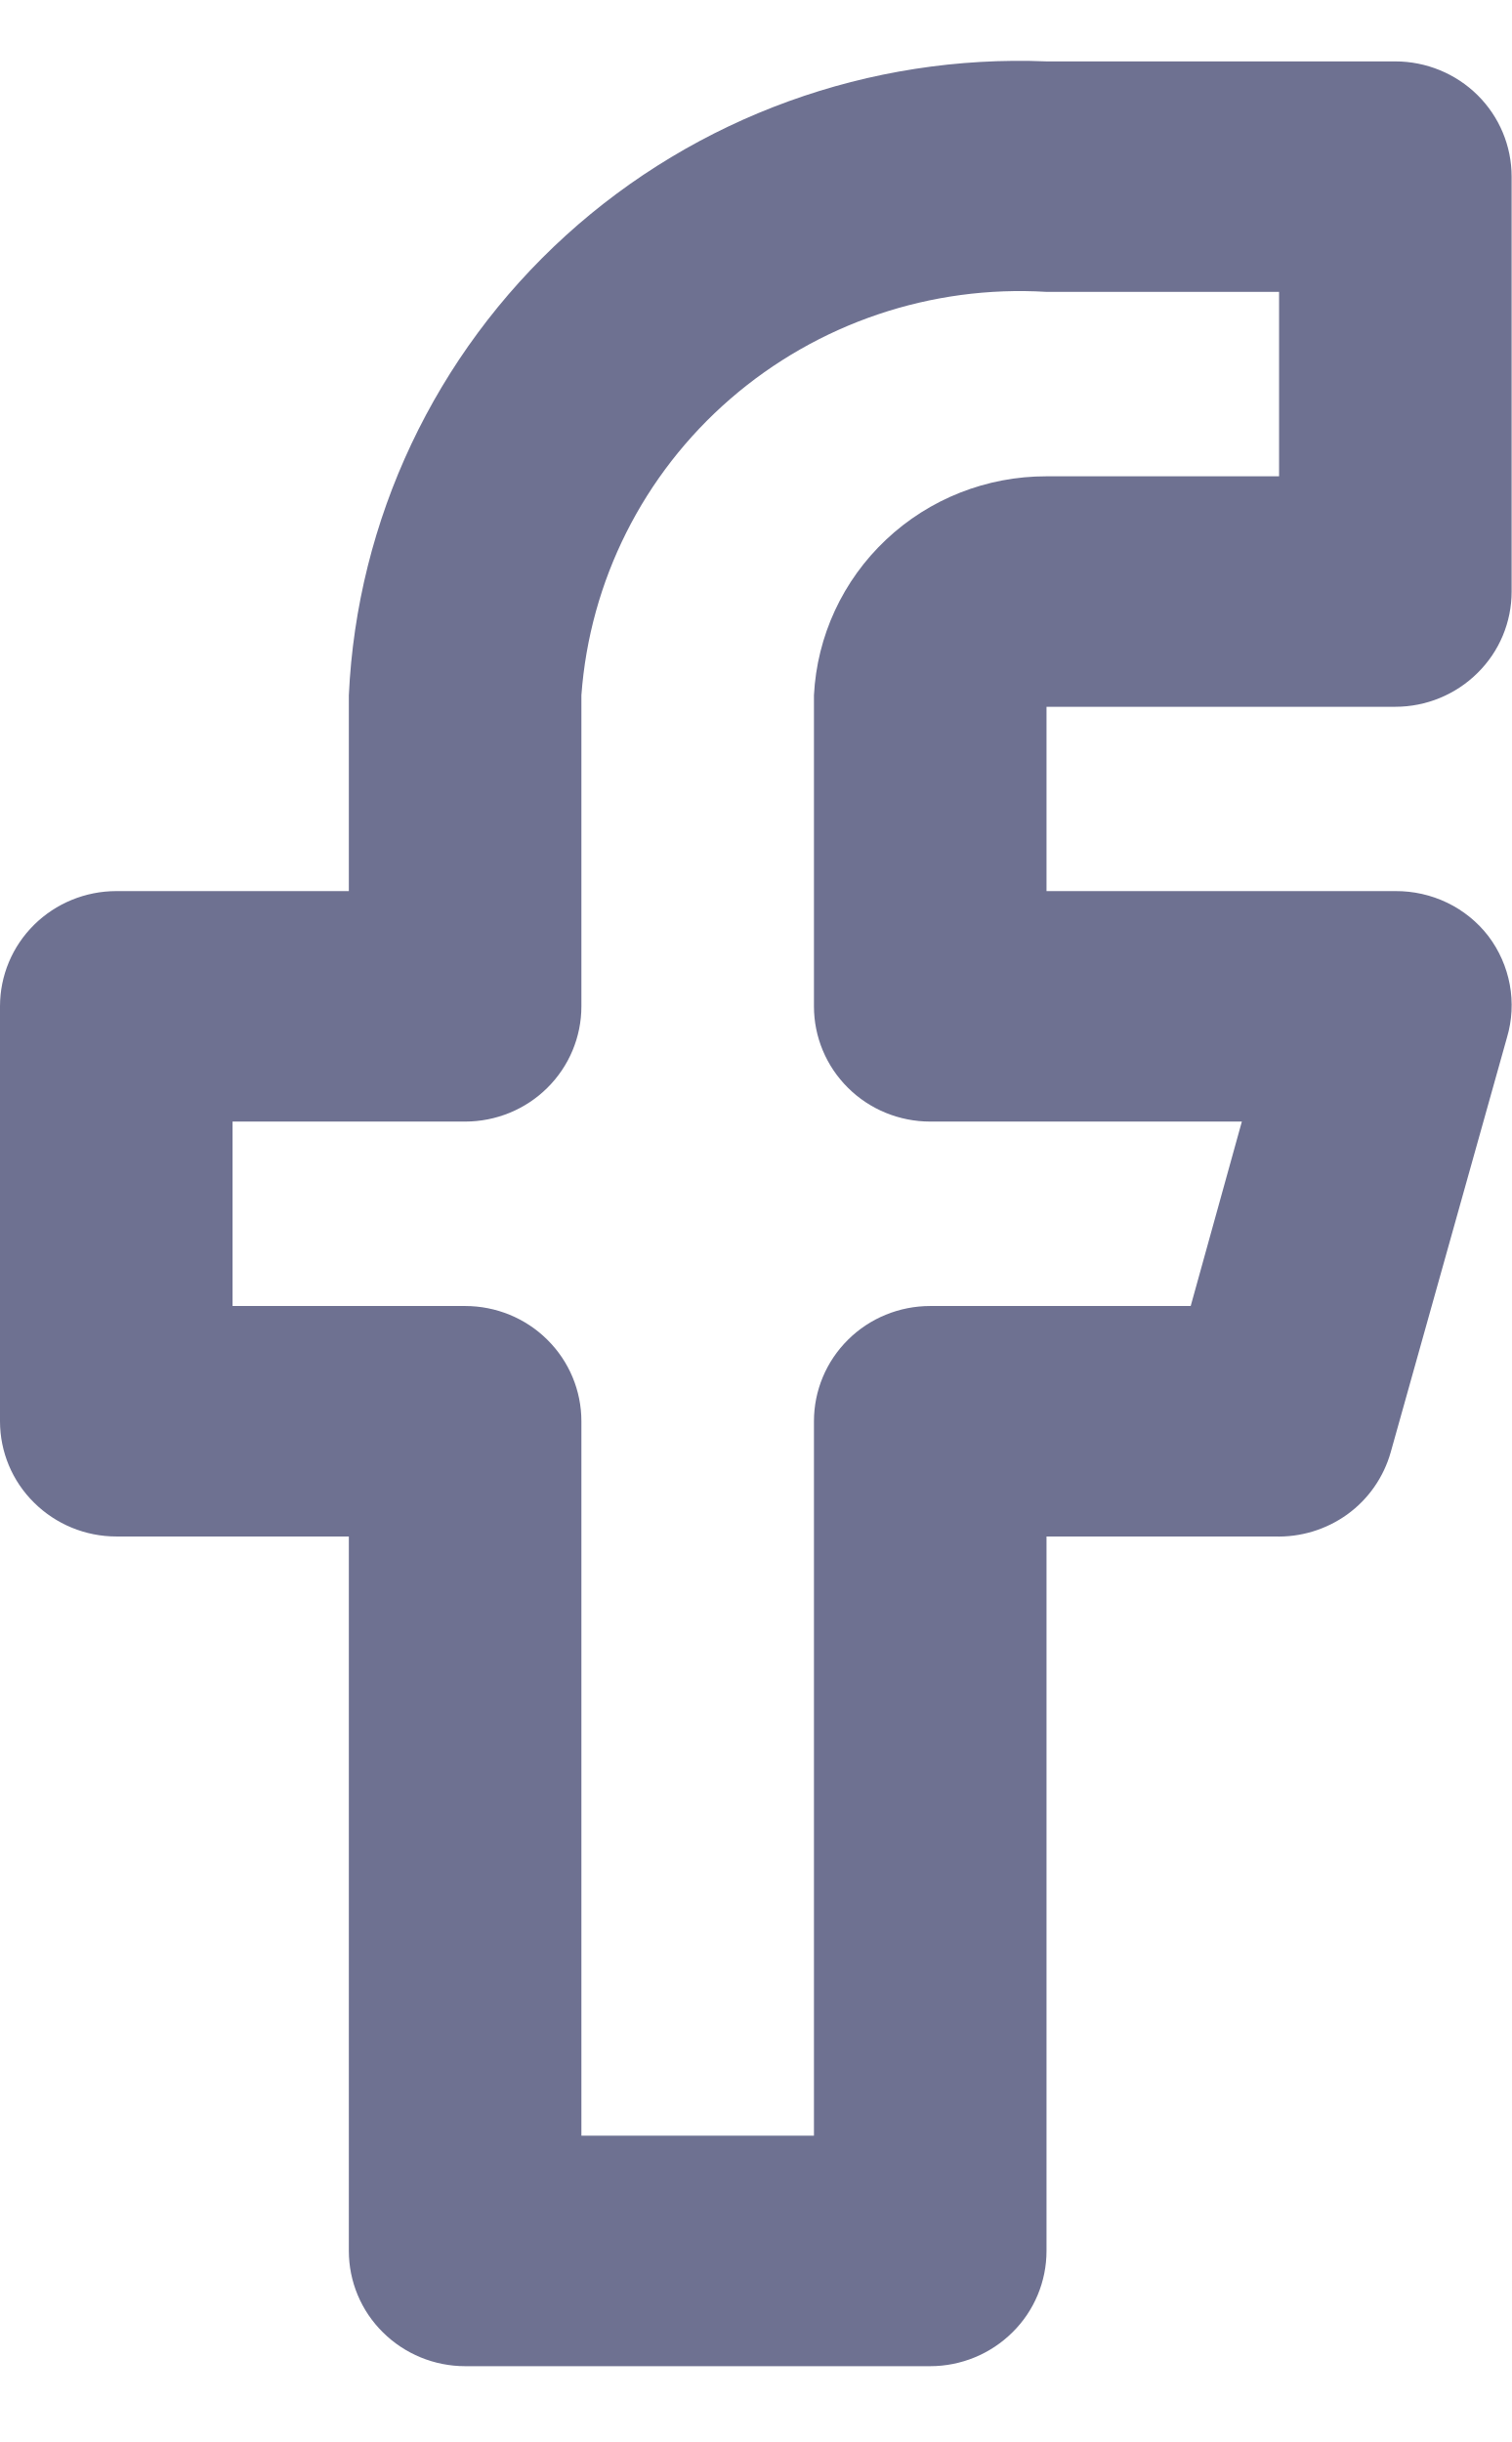
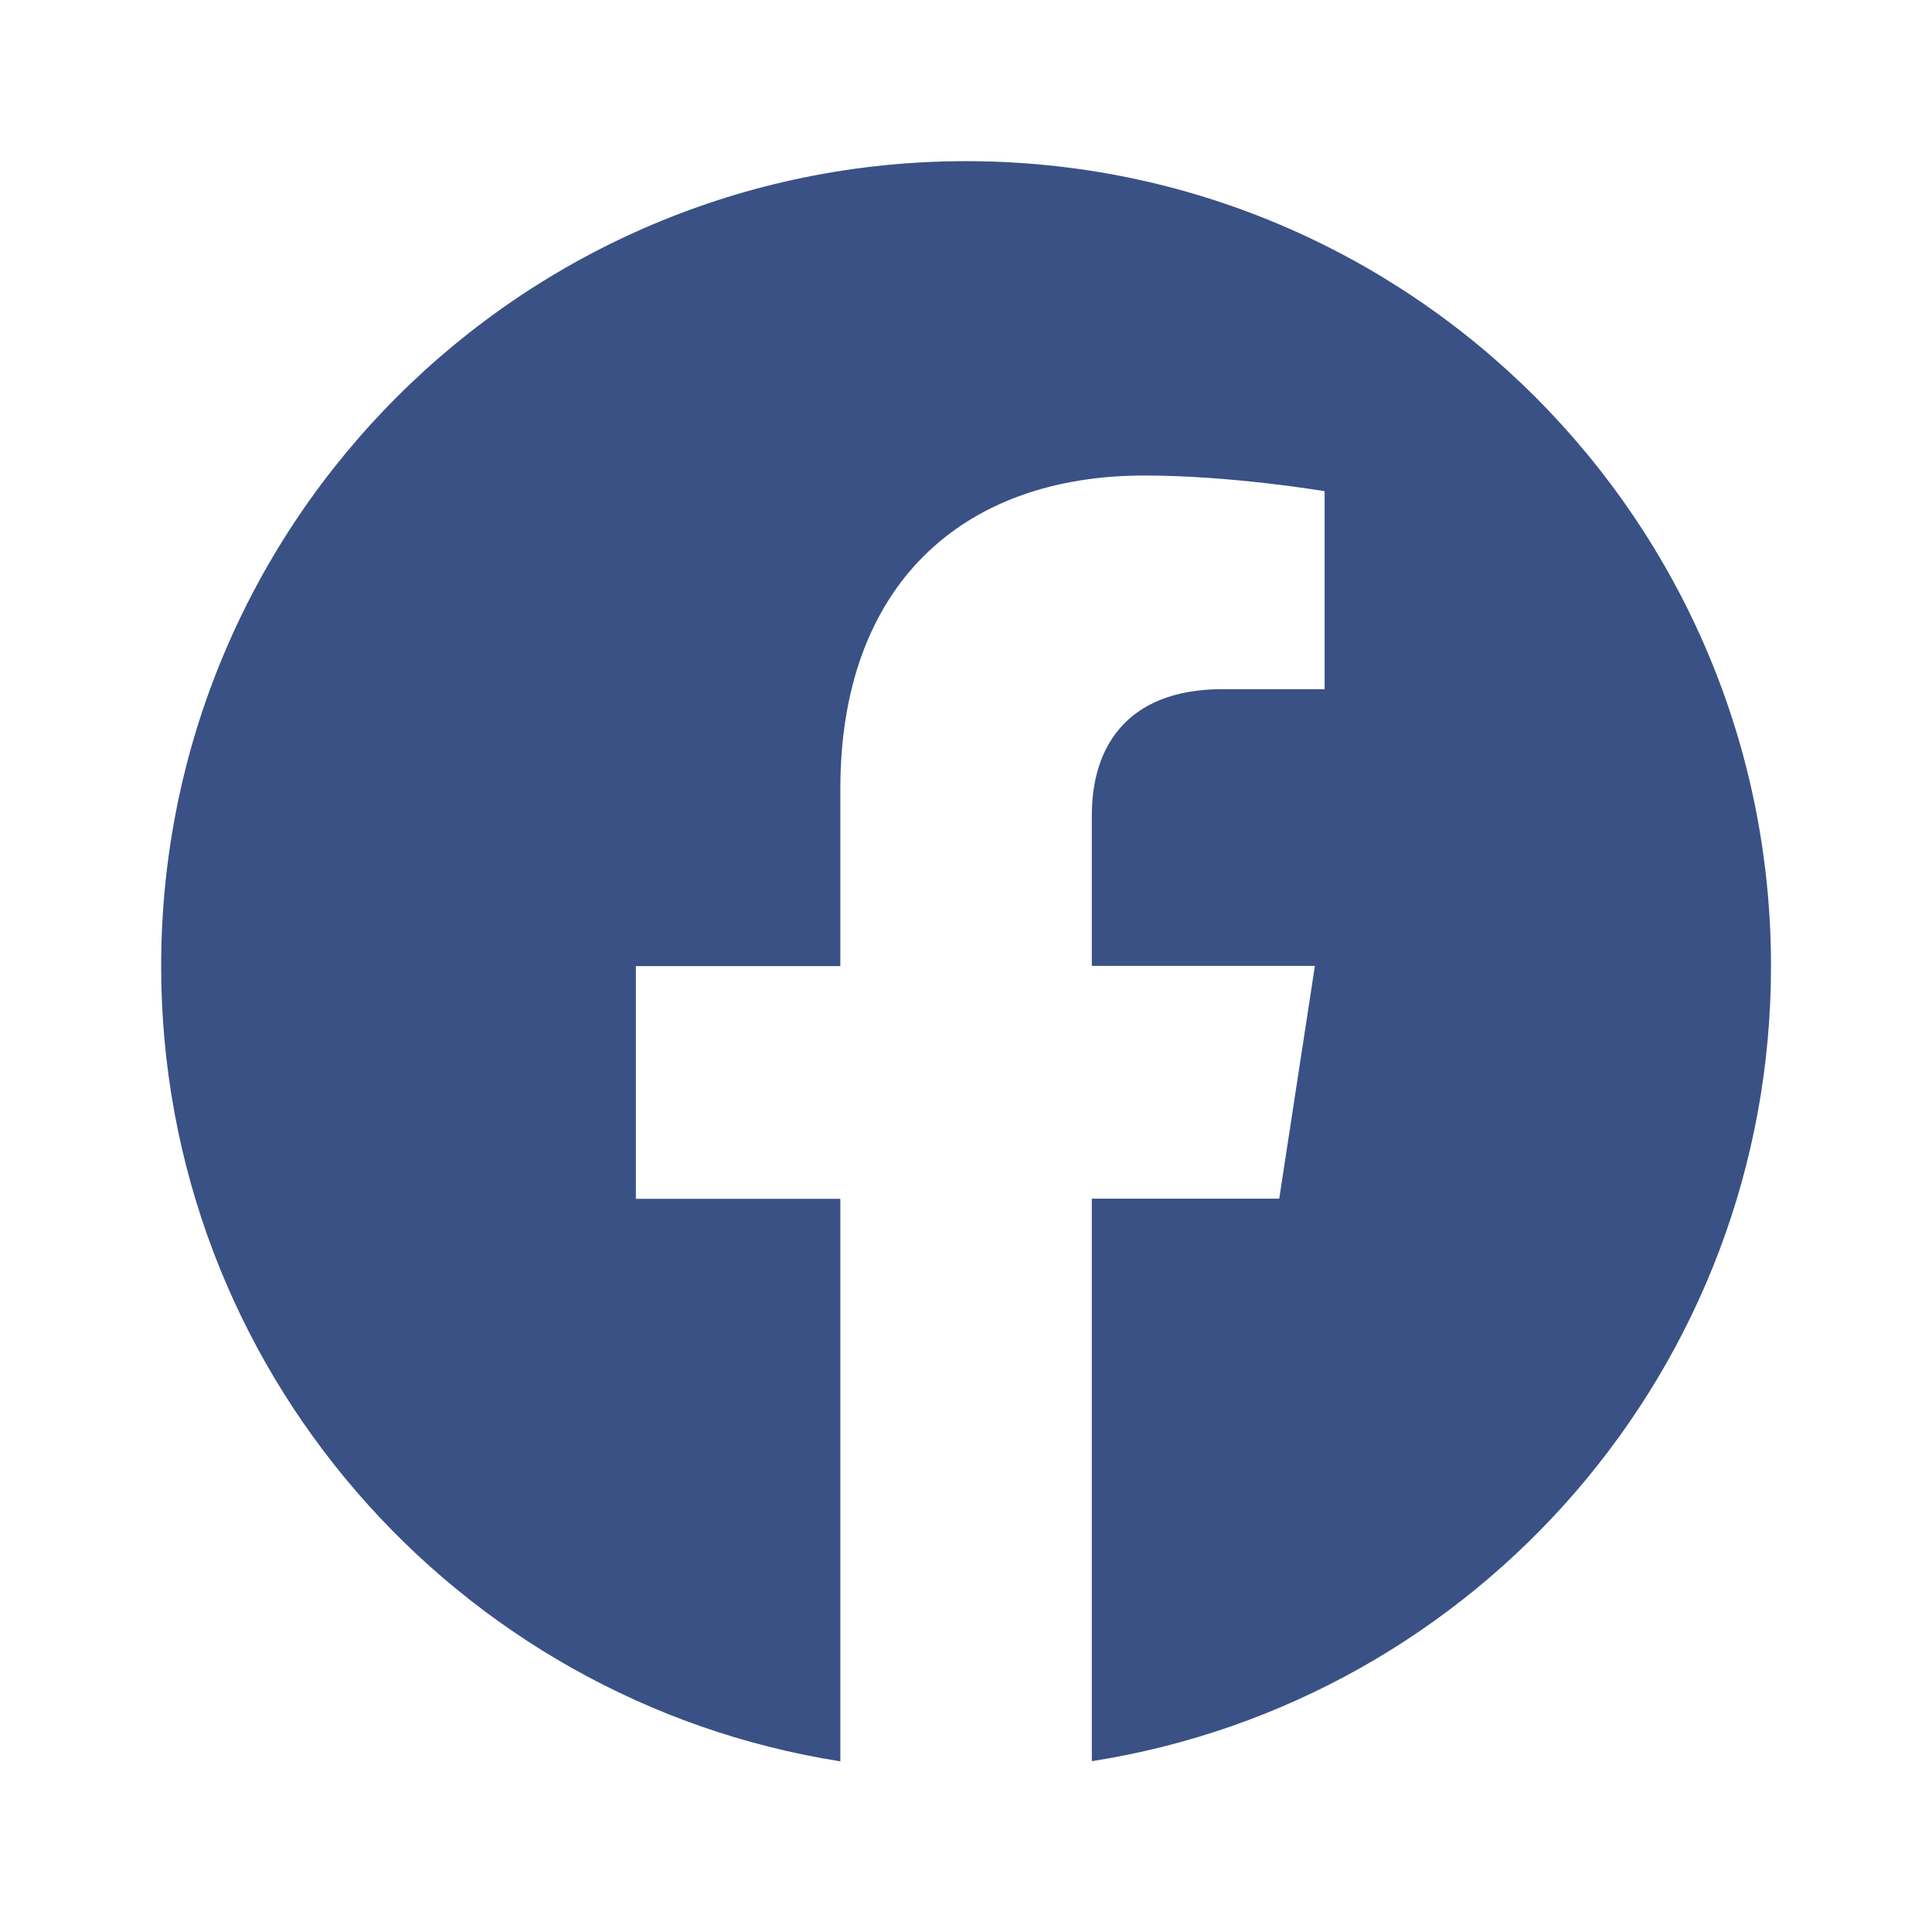
- <svg xmlns="http://www.w3.org/2000/svg" width="13" height="21" viewBox="0 0 13 21" fill="none">
-   <path d="M8 20.348H4C3.735 20.348 3.48 20.243 3.293 20.057C3.105 19.872 3 19.619 3 19.357V13.213H1C0.735 13.213 0.48 13.108 0.293 12.922C0.105 12.737 0 12.485 0 12.222V8.654C0 8.391 0.105 8.139 0.293 7.953C0.48 7.768 0.735 7.663 1 7.663H3V5.979C3.07 4.469 3.741 3.048 4.865 2.026C5.989 1.005 7.476 0.466 9 0.528H12C12.265 0.528 12.52 0.633 12.707 0.818C12.895 1.004 13 1.256 13 1.519V5.087C13 5.35 12.895 5.602 12.707 5.787C12.52 5.973 12.265 6.078 12 6.078H9V7.663H12C12.154 7.662 12.307 7.696 12.446 7.763C12.585 7.83 12.706 7.928 12.8 8.05C12.893 8.173 12.956 8.316 12.984 8.467C13.012 8.618 13.004 8.774 12.96 8.922L11.96 12.489C11.899 12.704 11.768 12.892 11.587 13.023C11.405 13.154 11.184 13.221 10.96 13.213H9V19.357C9 19.619 8.895 19.872 8.707 20.057C8.52 20.243 8.265 20.348 8 20.348ZM5 18.366H7V12.222C7 11.959 7.105 11.707 7.293 11.521C7.48 11.335 7.735 11.231 8 11.231H10.24L10.68 9.645H8C7.735 9.645 7.48 9.541 7.293 9.355C7.105 9.169 7 8.917 7 8.654V5.979C7.026 5.47 7.248 4.991 7.62 4.641C7.992 4.29 8.486 4.095 9 4.096H11V2.51H9C8.007 2.45 7.03 2.781 6.281 3.43C5.532 4.079 5.072 4.995 5 5.979V8.654C5 8.917 4.895 9.169 4.707 9.355C4.52 9.541 4.265 9.645 4 9.645H2V11.231H4C4.265 11.231 4.52 11.335 4.707 11.521C4.895 11.707 5 11.959 5 12.222V18.366Z" fill="#6E7191" />
+ <svg xmlns="http://www.w3.org/2000/svg" width="24" height="24" viewBox="0 0 24 24" fill="none">
+   <path d="M12.001 2.002C6.479 2.002 2.002 6.479 2.002 12.001C2.002 16.991 5.658 21.127 10.439 21.88V14.892H7.899V12.001H10.439V9.798C10.439 7.29 11.932 5.907 14.215 5.907C15.309 5.907 16.455 6.102 16.455 6.102V8.561H15.191C13.951 8.561 13.563 9.333 13.563 10.124V11.999H16.334L15.891 14.89H13.563V21.878C18.344 21.129 22 16.992 22 12.001C22 6.479 17.523 2.002 12.001 2.002Z" fill="#395185" />
</svg>
